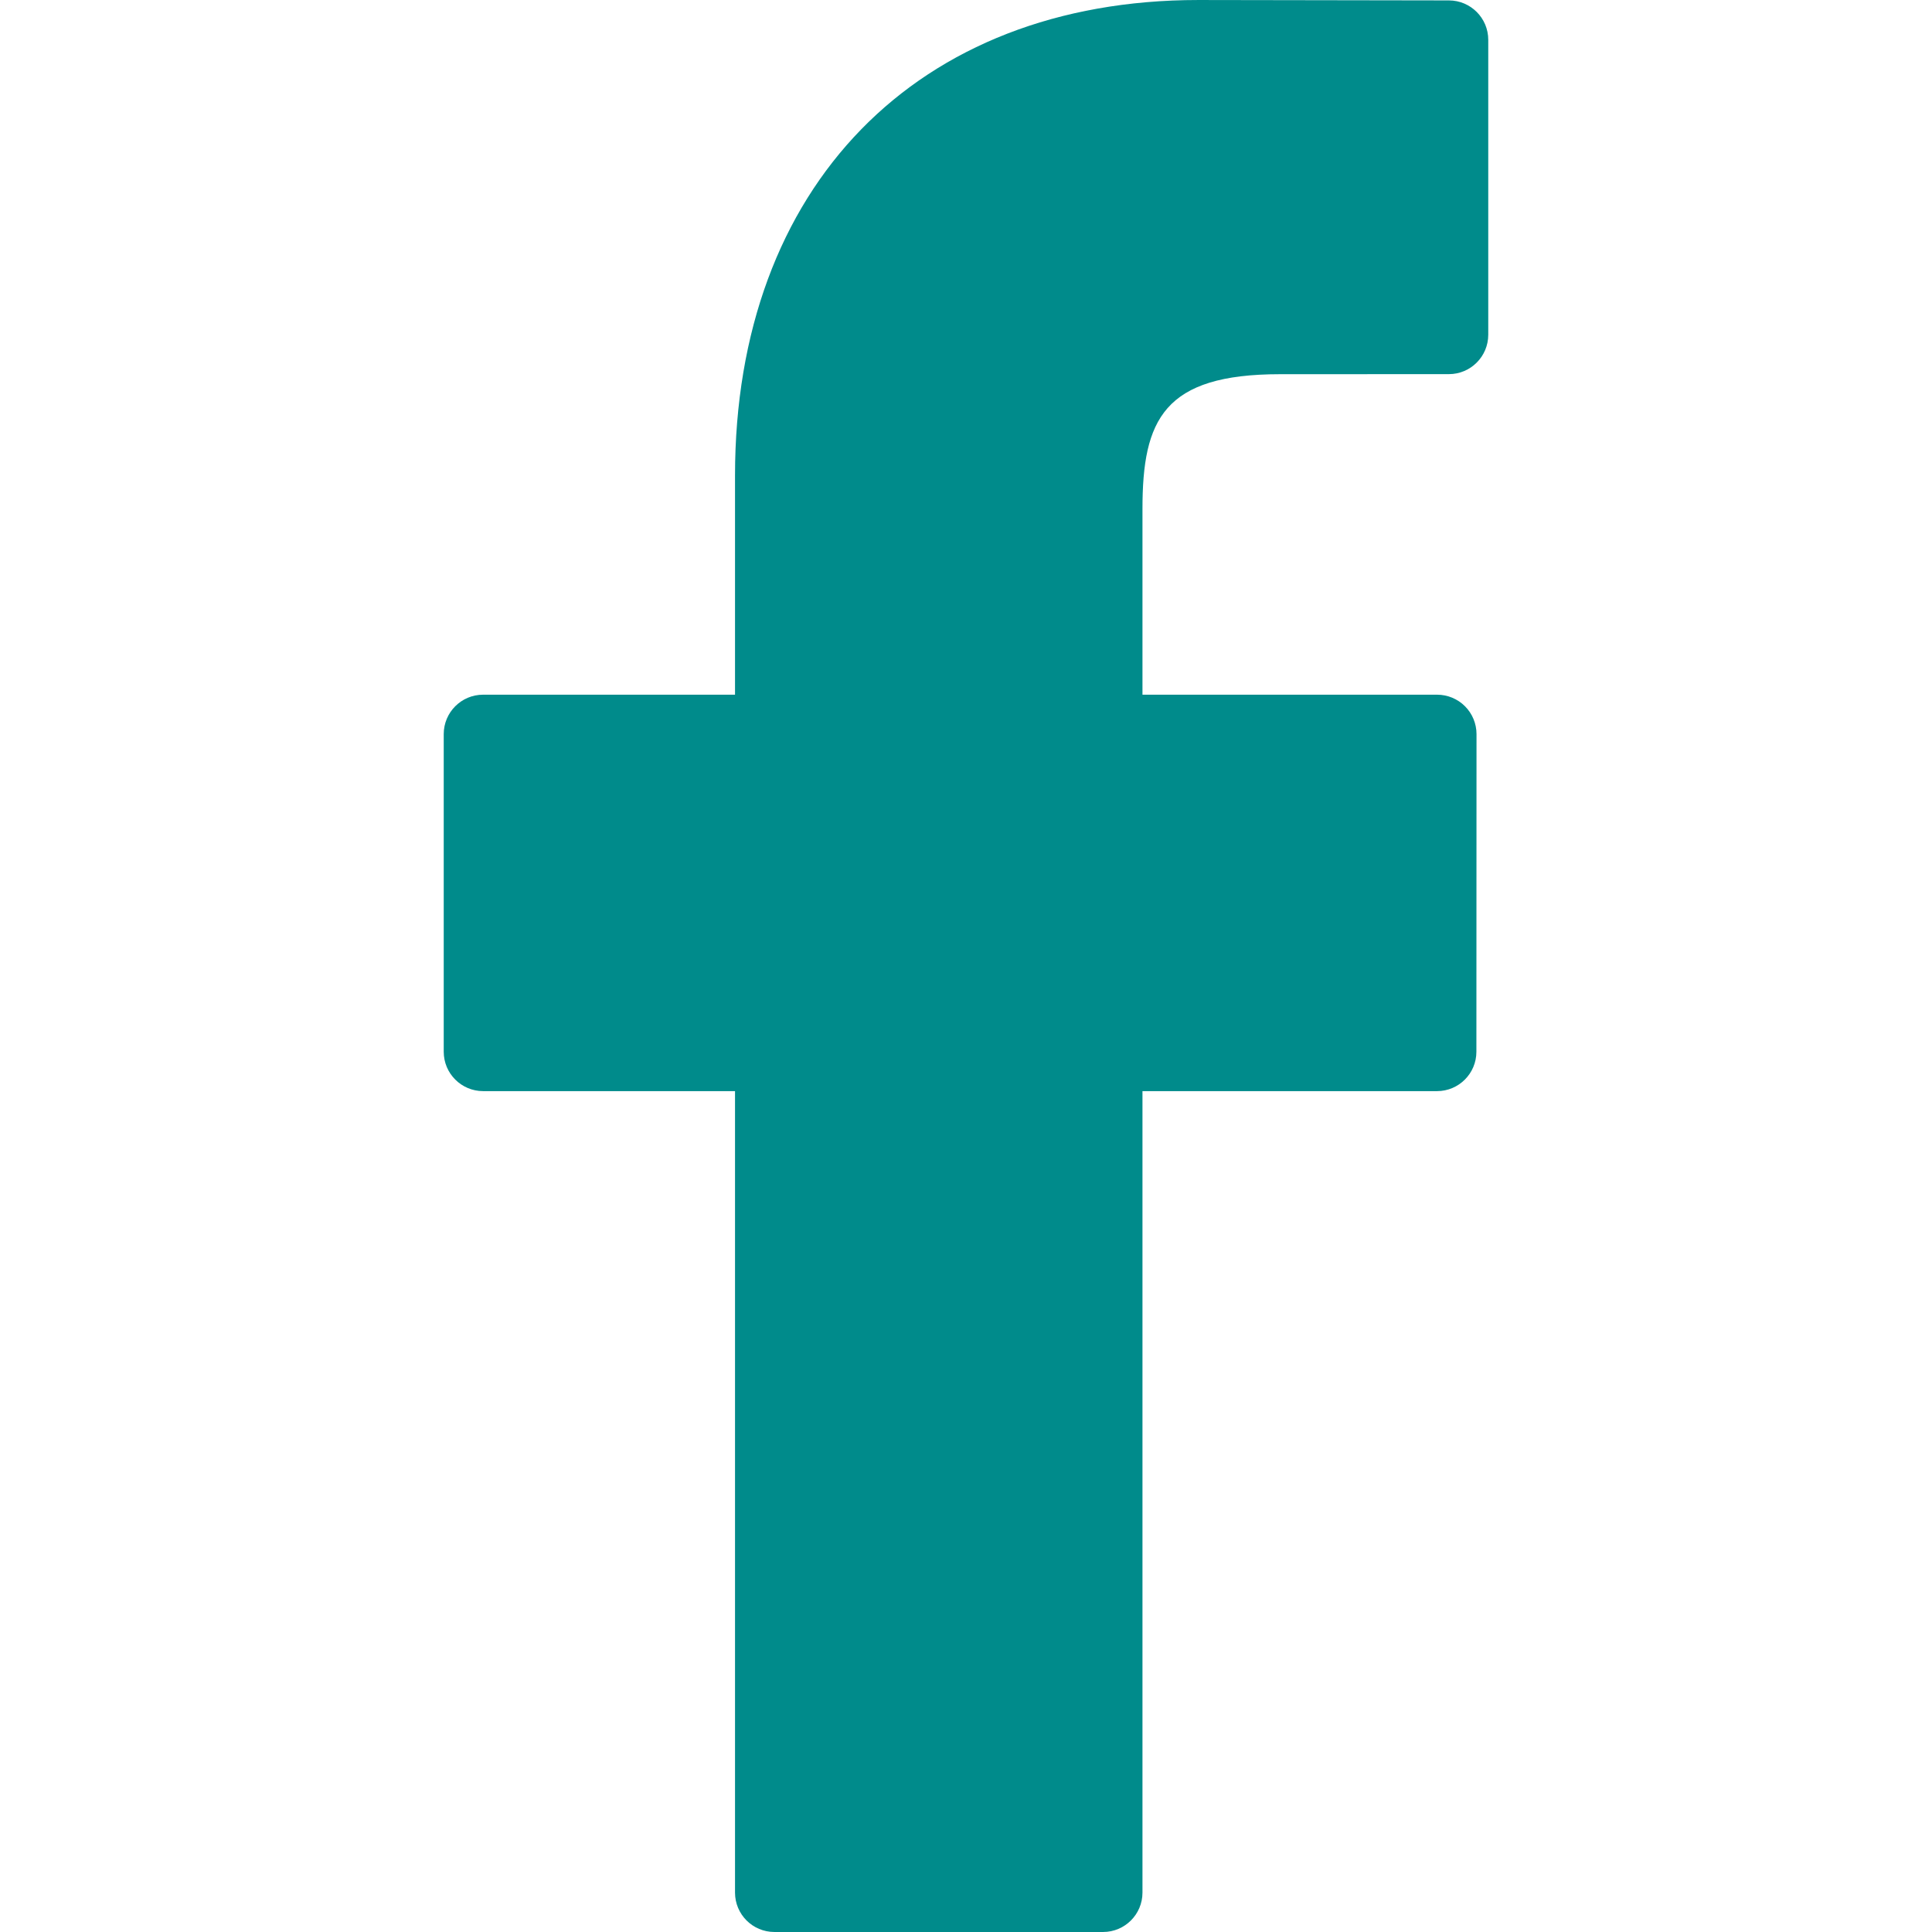
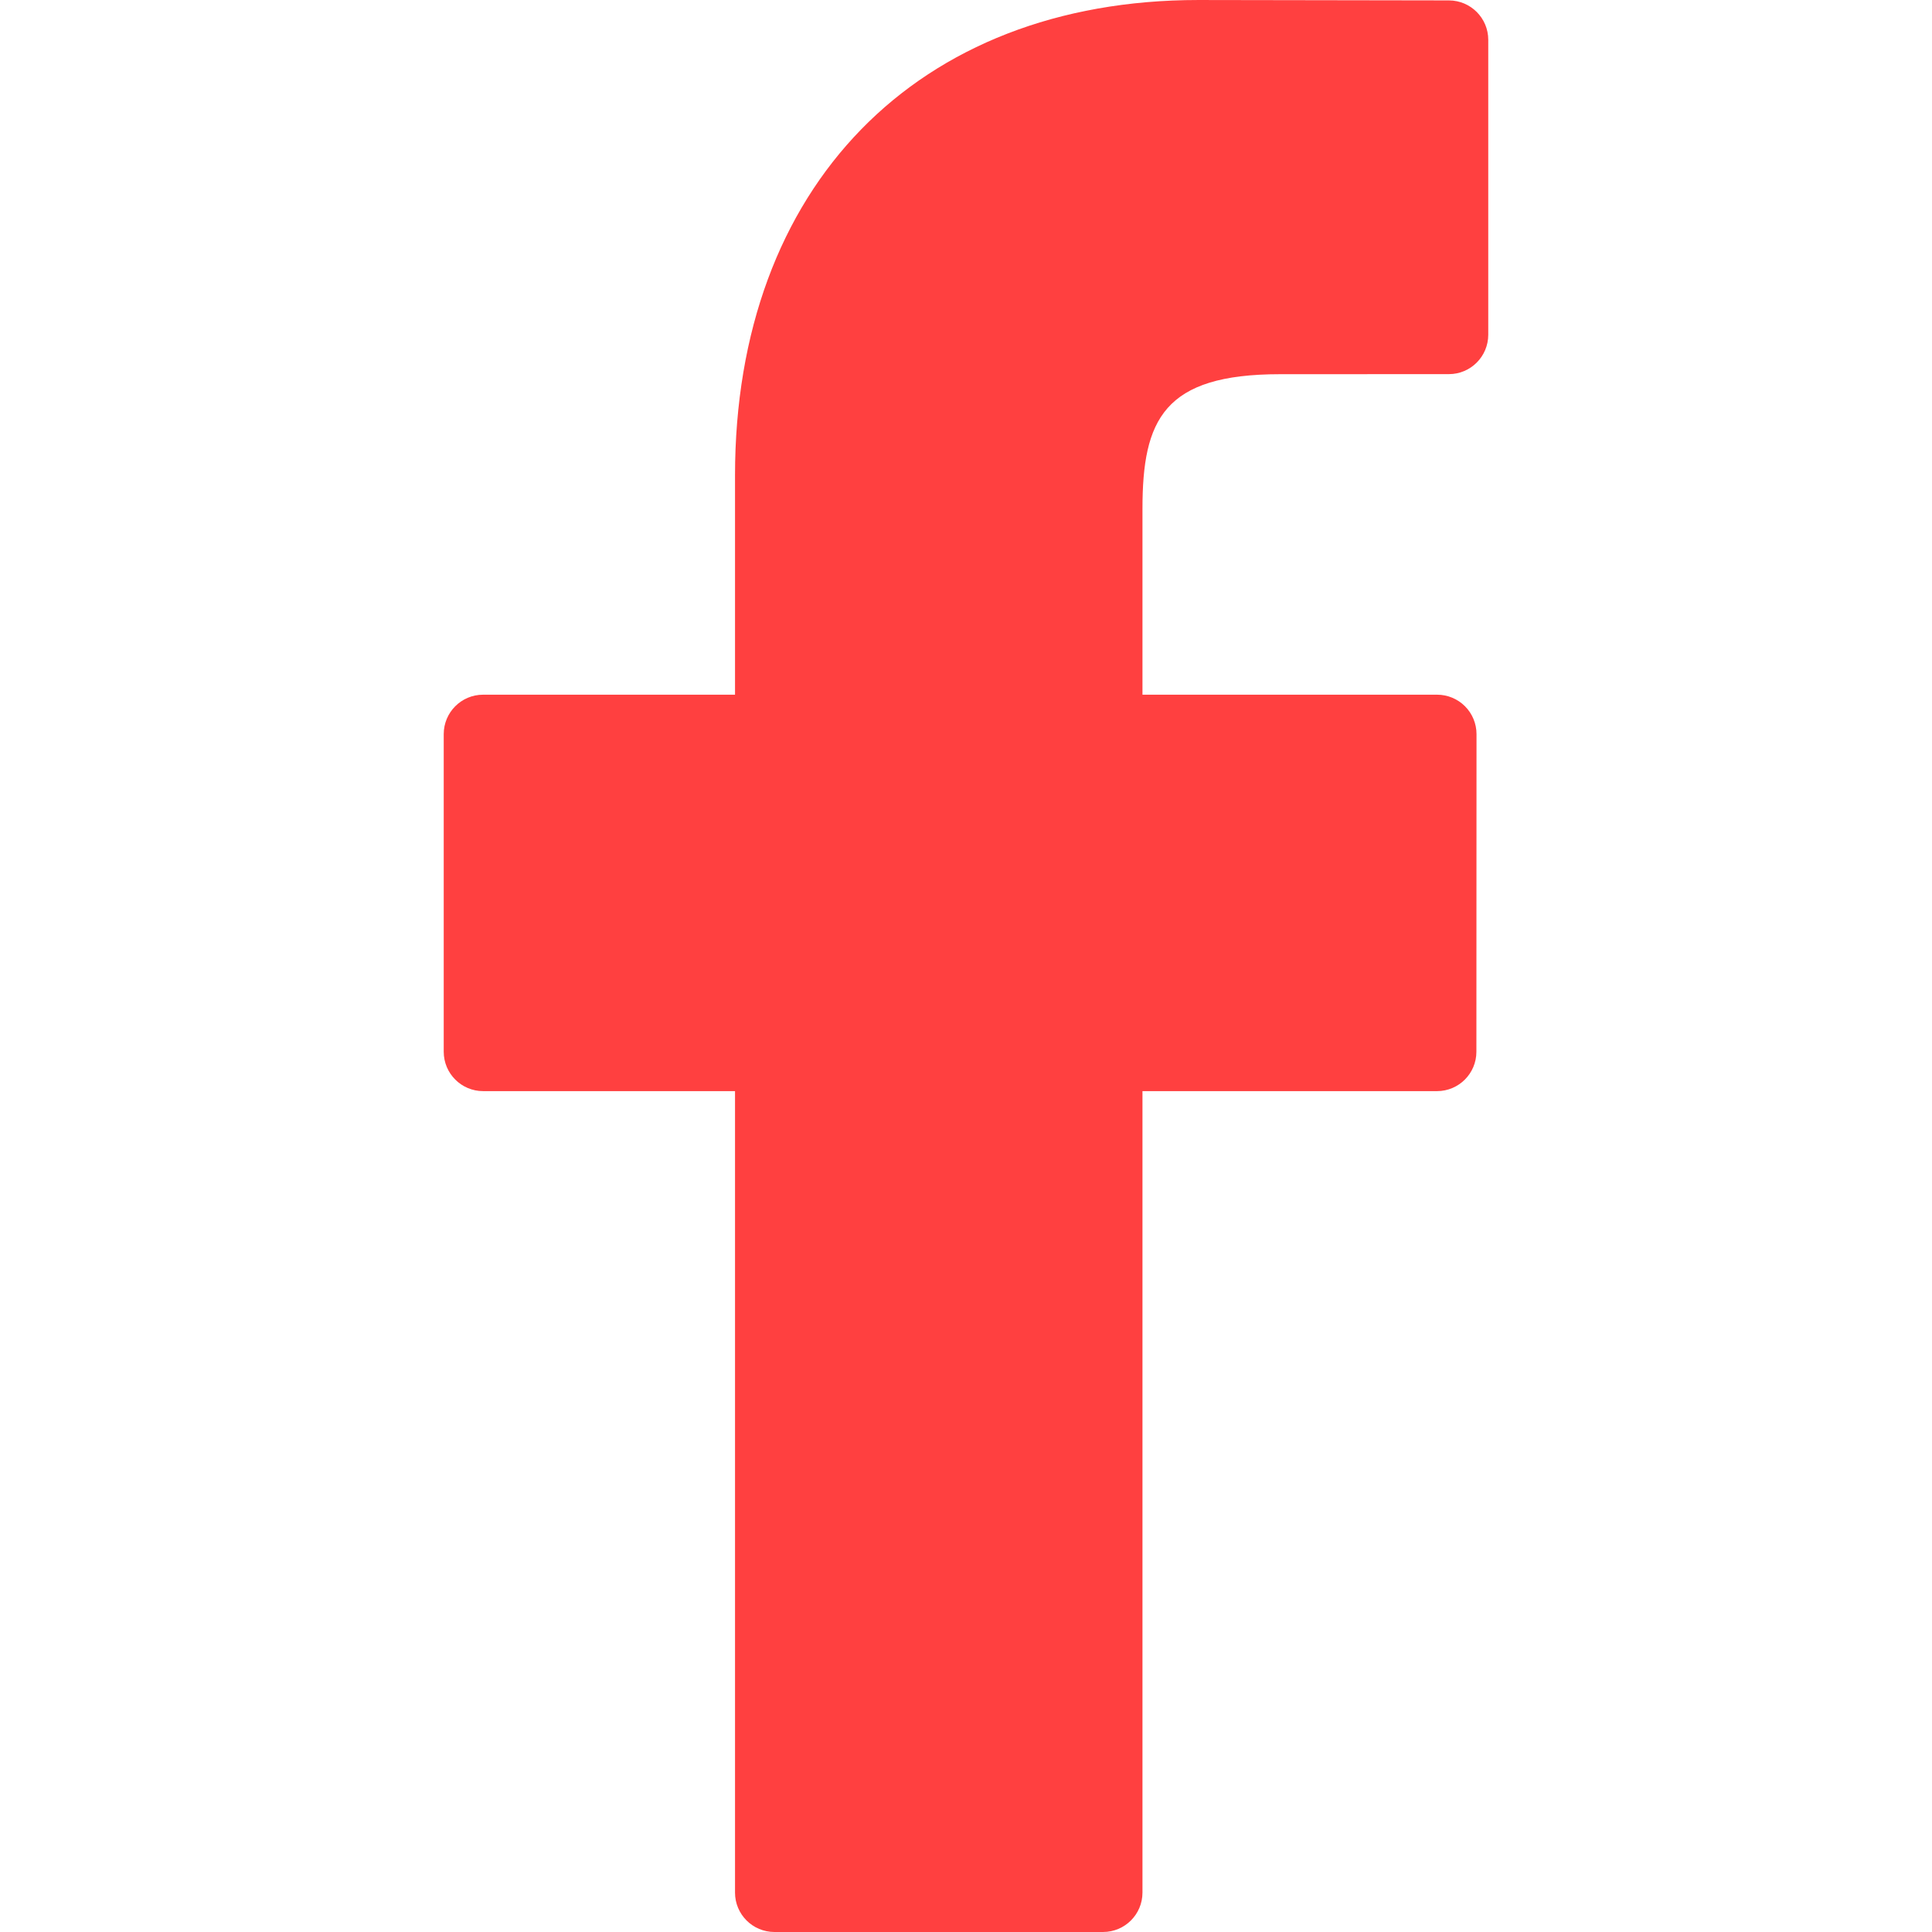
<svg xmlns="http://www.w3.org/2000/svg" version="1.1" id="Capa_1" x="0px" y="0px" width="512px" height="512px" viewBox="0 0 96.124 96.123" style="enable-background:new 0 0 96.124 96.123;" xml:space="preserve">
  <g>
    <g>
-       <path d="M72.089,0.02L59.624,0C45.62,0,36.57,9.285,36.57,23.656v10.907H24.037c-1.083,0-1.96,0.878-1.96,1.961v15.803   c0,1.083,0.878,1.96,1.96,1.96h12.533v39.876c0,1.083,0.877,1.96,1.96,1.96h16.352c1.083,0,1.96-0.878,1.96-1.96V54.287h14.654   c1.083,0,1.96-0.877,1.96-1.96l0.006-15.803c0-0.52-0.207-1.018-0.574-1.386c-0.367-0.368-0.867-0.575-1.387-0.575H56.842v-9.246   c0-4.444,1.059-6.7,6.848-6.7l8.397-0.003c1.082,0,1.959-0.878,1.959-1.96V1.98C74.046,0.899,73.17,0.022,72.089,0.02z" data-original="#000000" class="active-path" data-old_color="#008b8b" fill="#008b8b" />
+       <path d="M72.089,0.02L59.624,0C45.62,0,36.57,9.285,36.57,23.656v10.907H24.037c-1.083,0-1.96,0.878-1.96,1.961v15.803   c0,1.083,0.878,1.96,1.96,1.96h12.533v39.876c0,1.083,0.877,1.96,1.96,1.96h16.352c1.083,0,1.96-0.878,1.96-1.96V54.287h14.654   c1.083,0,1.96-0.877,1.96-1.96l0.006-15.803c0-0.52-0.207-1.018-0.574-1.386c-0.367-0.368-0.867-0.575-1.387-0.575H56.842v-9.246   c0-4.444,1.059-6.7,6.848-6.7l8.397-0.003c1.082,0,1.959-0.878,1.959-1.96V1.98C74.046,0.899,73.17,0.022,72.089,0.02z" data-original="#000000" class="active-path" data-old_color="#ff4040" fill="#ff4040" />
    </g>
  </g>
</svg>
